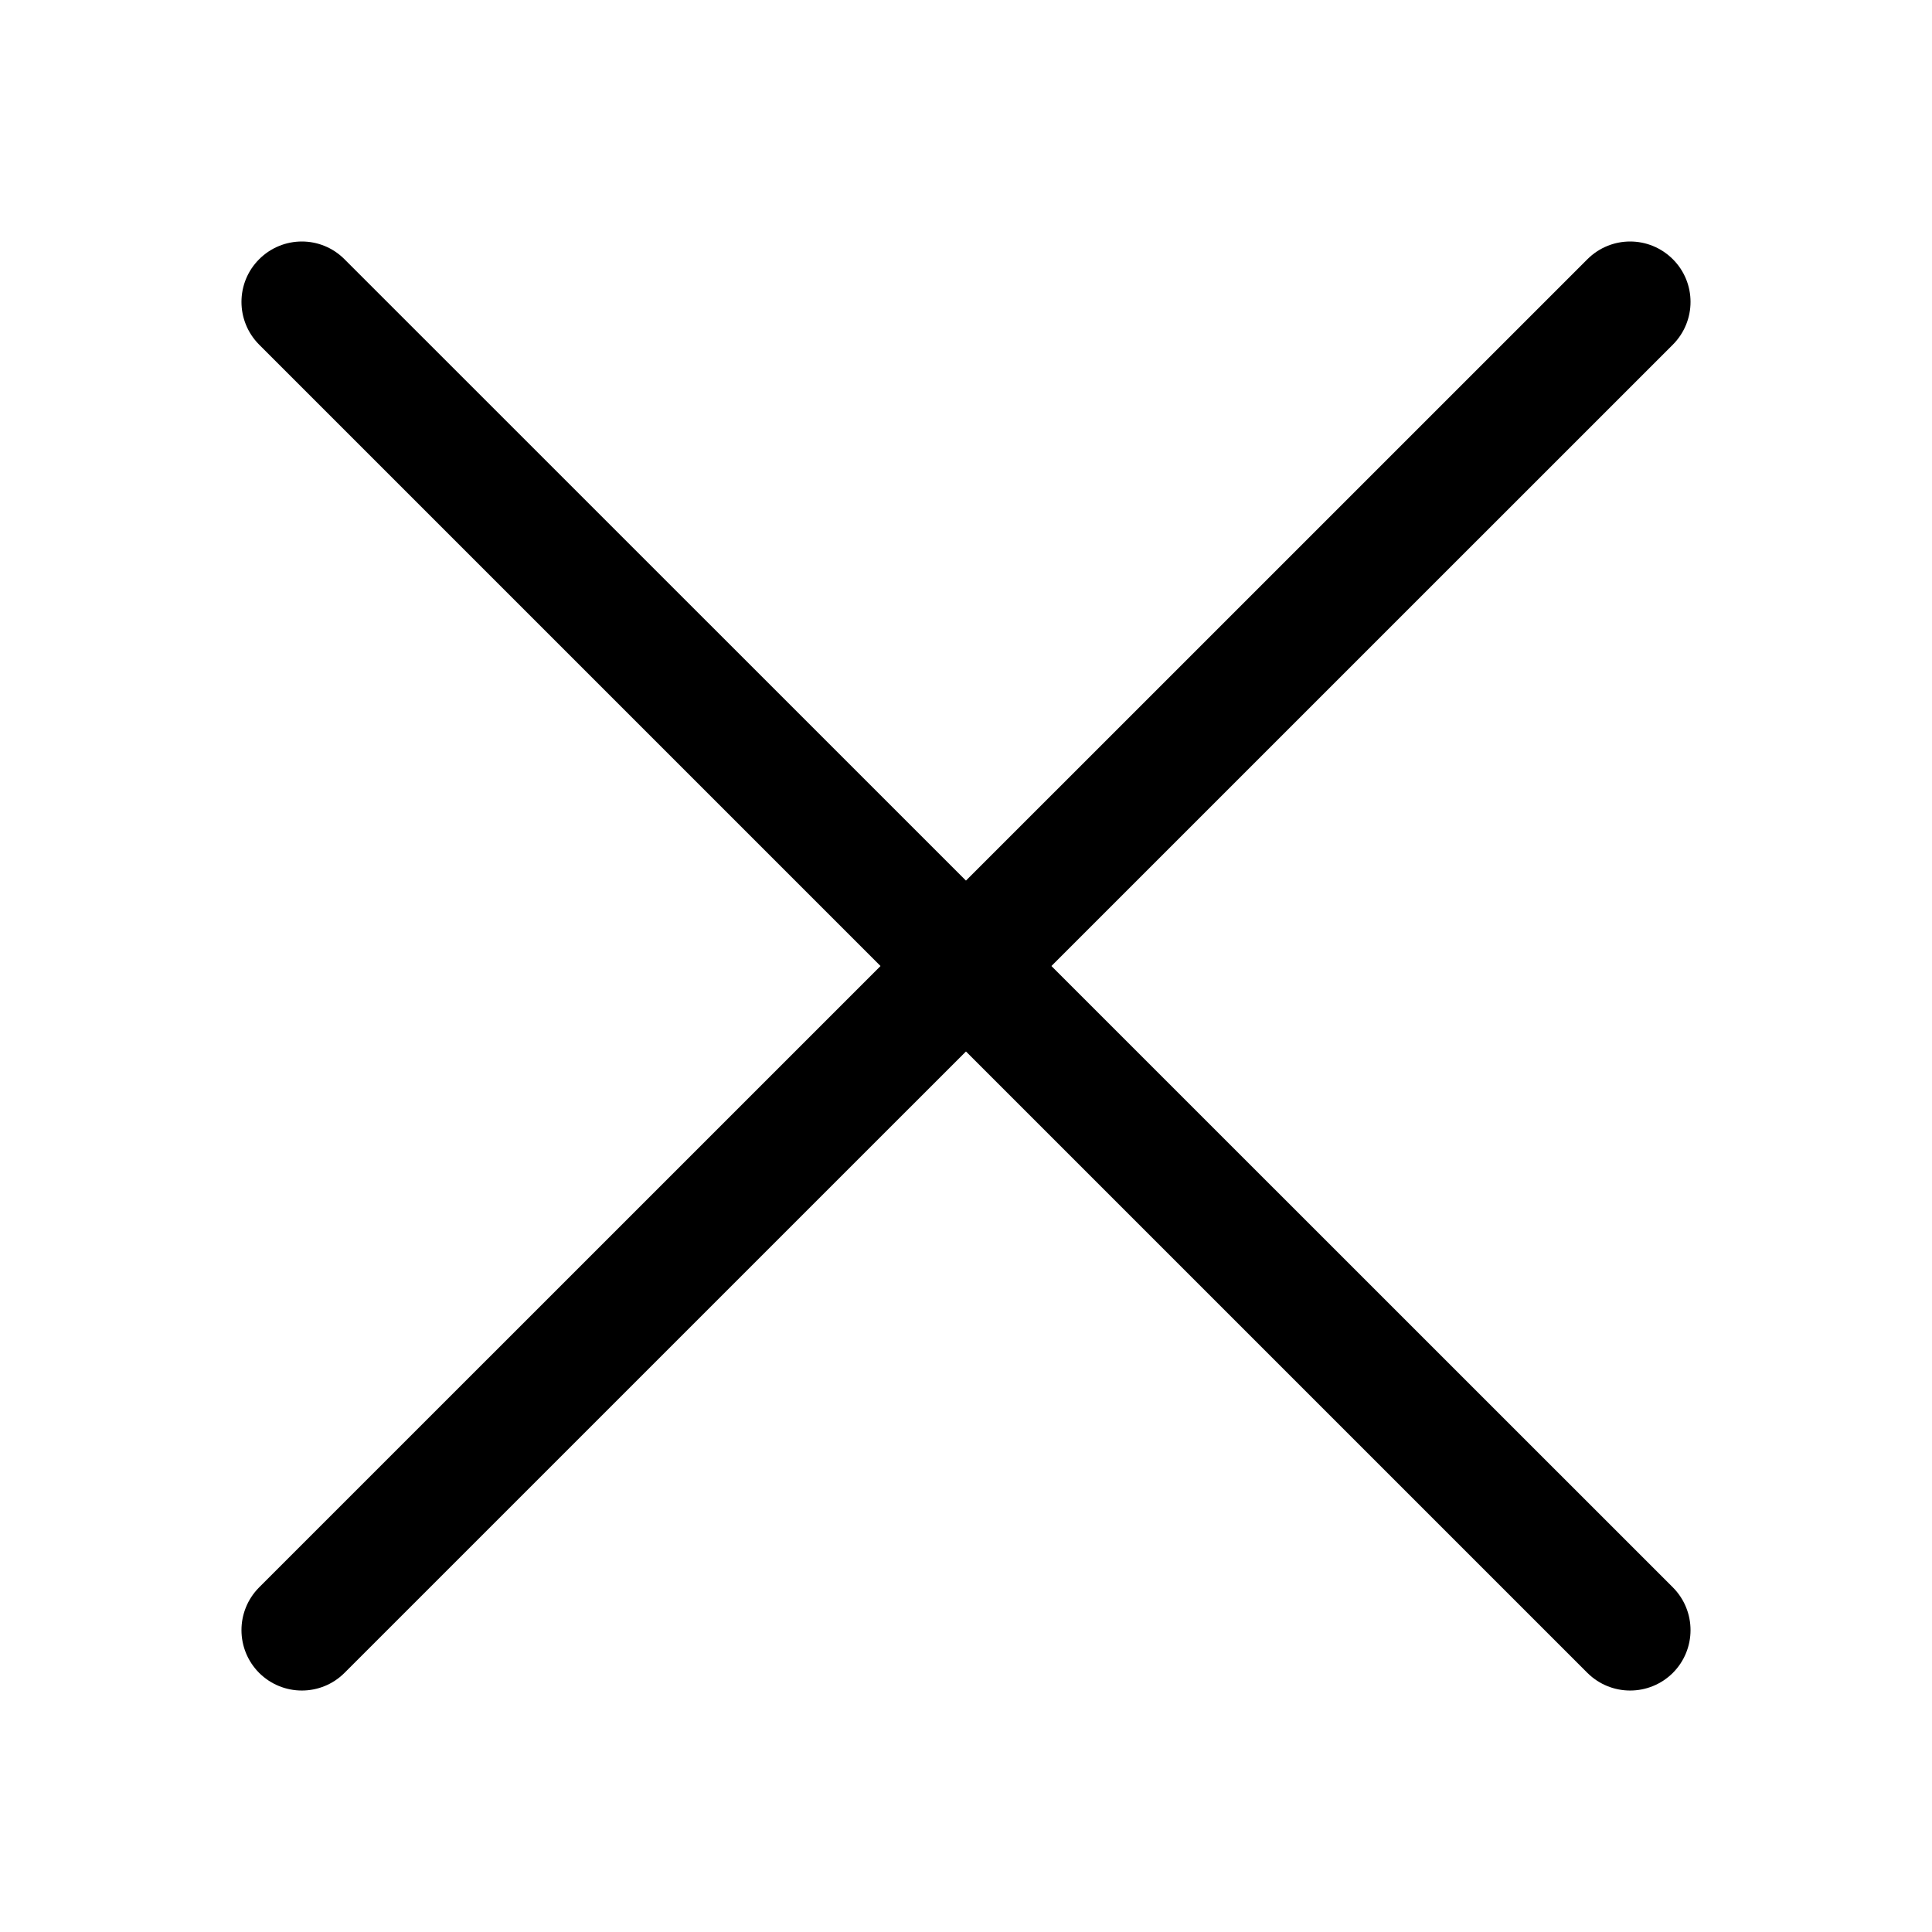
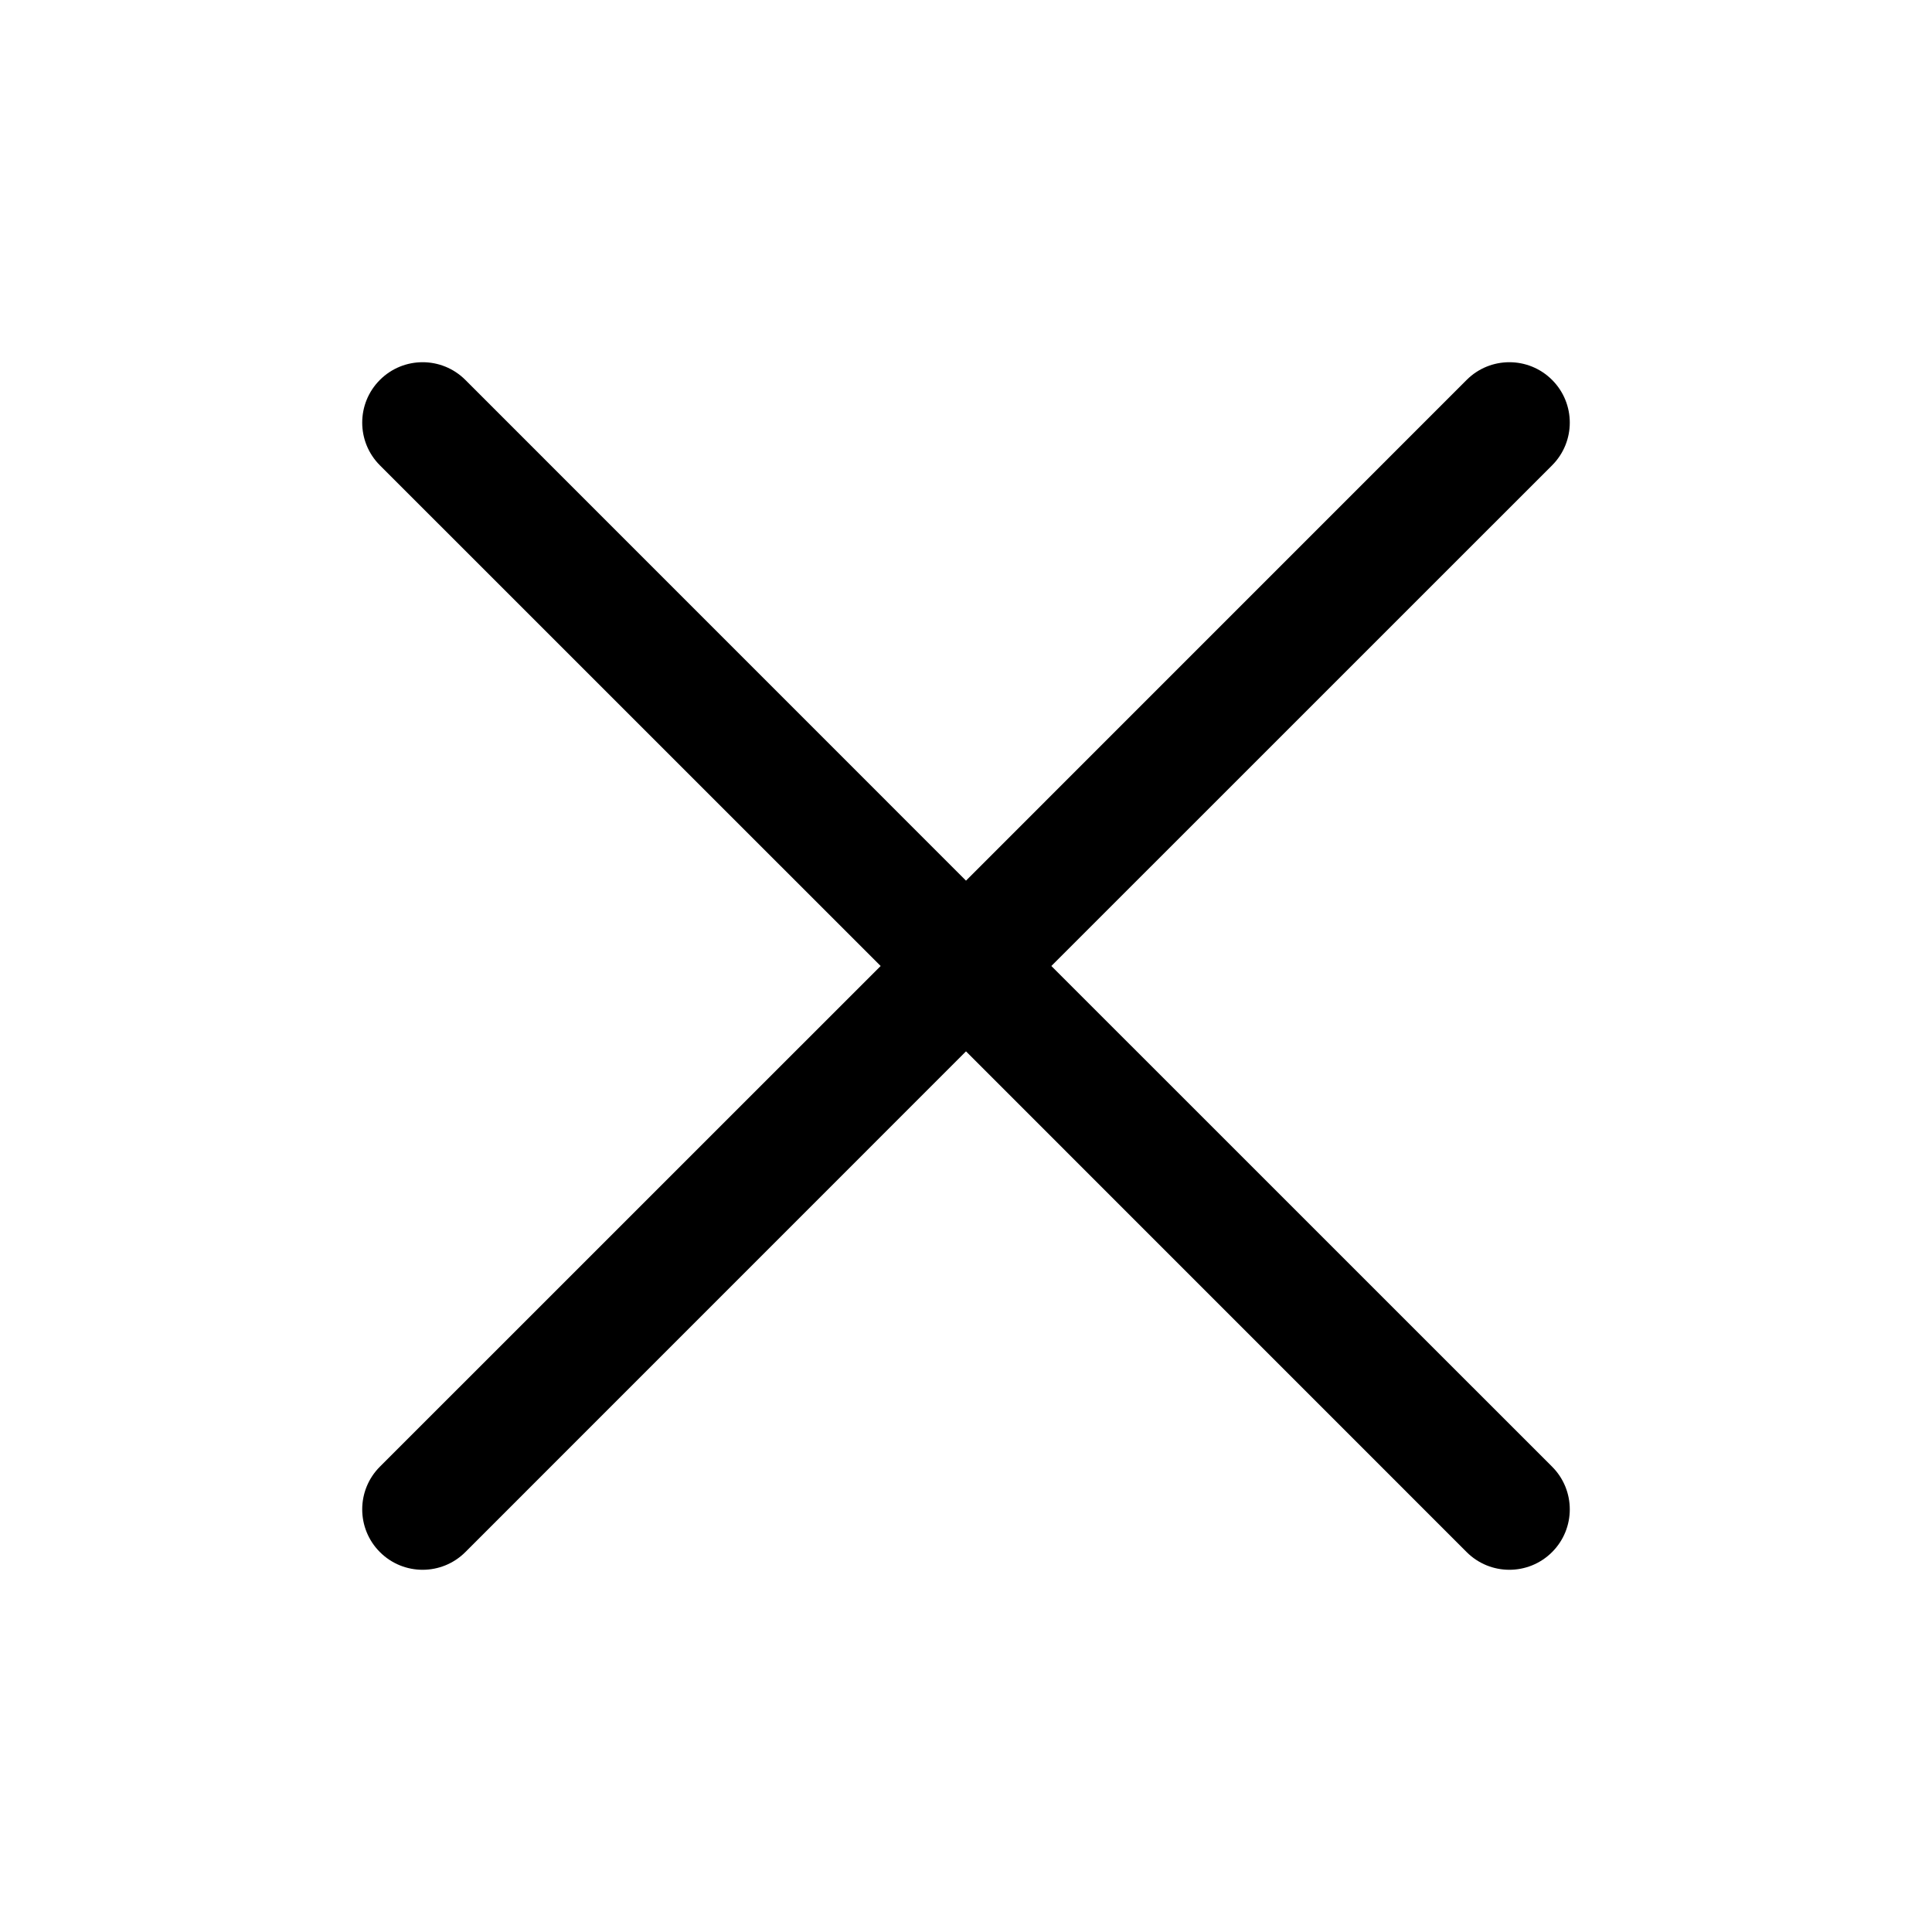
- <svg xmlns="http://www.w3.org/2000/svg" width="16" height="16" viewBox="0 0 16 16" fill="none">
-   <path d="M13.146 2.147C13.342 1.951 13.658 1.951 13.854 2.147C14.049 2.342 14.049 2.658 13.854 2.854L2.853 13.854C2.658 14.049 2.342 14.049 2.146 13.854C1.951 13.658 1.951 13.342 2.146 13.146L13.146 2.147Z" fill="currentColor" />
-   <path d="M2.146 2.147C2.342 1.951 2.658 1.951 2.853 2.147L13.854 13.146C14.049 13.342 14.049 13.658 13.854 13.854C13.658 14.049 13.342 14.049 13.146 13.854L2.146 2.854C1.951 2.658 1.951 2.342 2.146 2.147Z" fill="currentColor" />
+ <svg xmlns="http://www.w3.org/2000/svg" viewBox="0 0 256 256" fill="currentColor">
+   <path d="M205.66,194.34a8,8,0,0,1-11.32,11.32L128,139.31,61.66,205.66a8,8,0,0,1-11.32-11.32L116.69,128,50.34,61.66A8,8,0,0,1,61.66,50.34L128,116.69l66.34-66.35a8,8,0,0,1,11.32,11.32L139.31,128Z" />
</svg>
